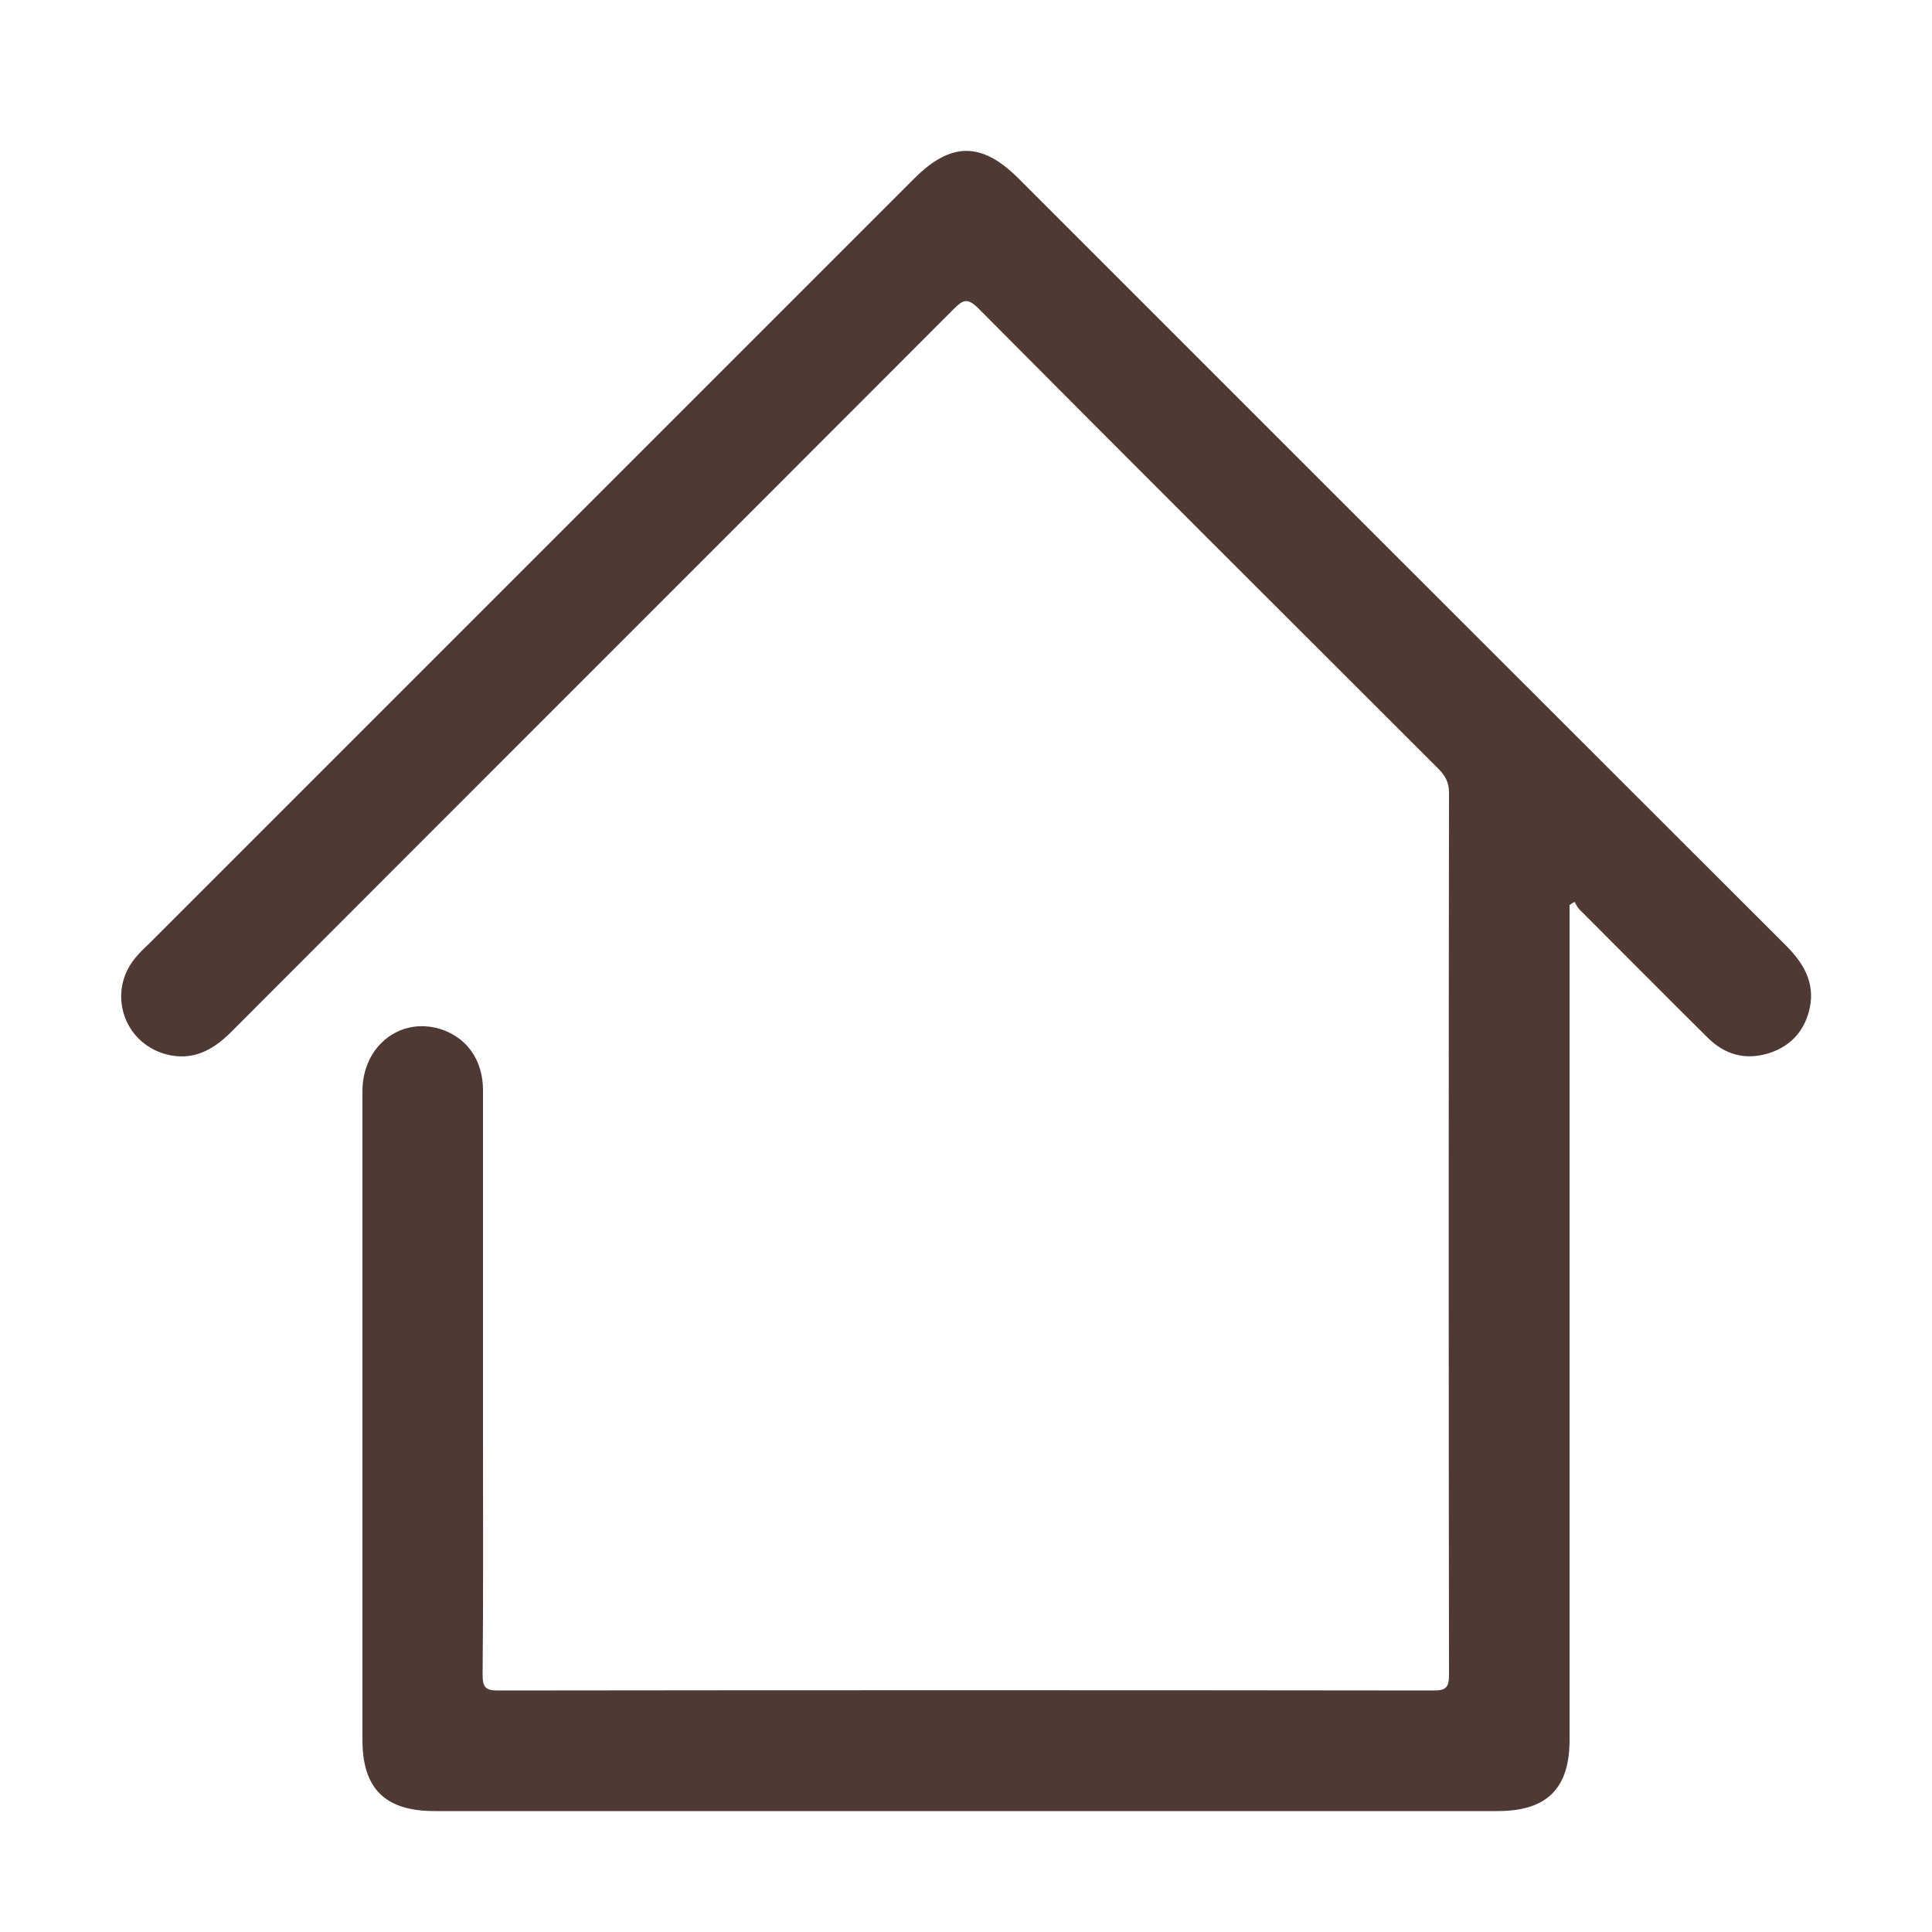
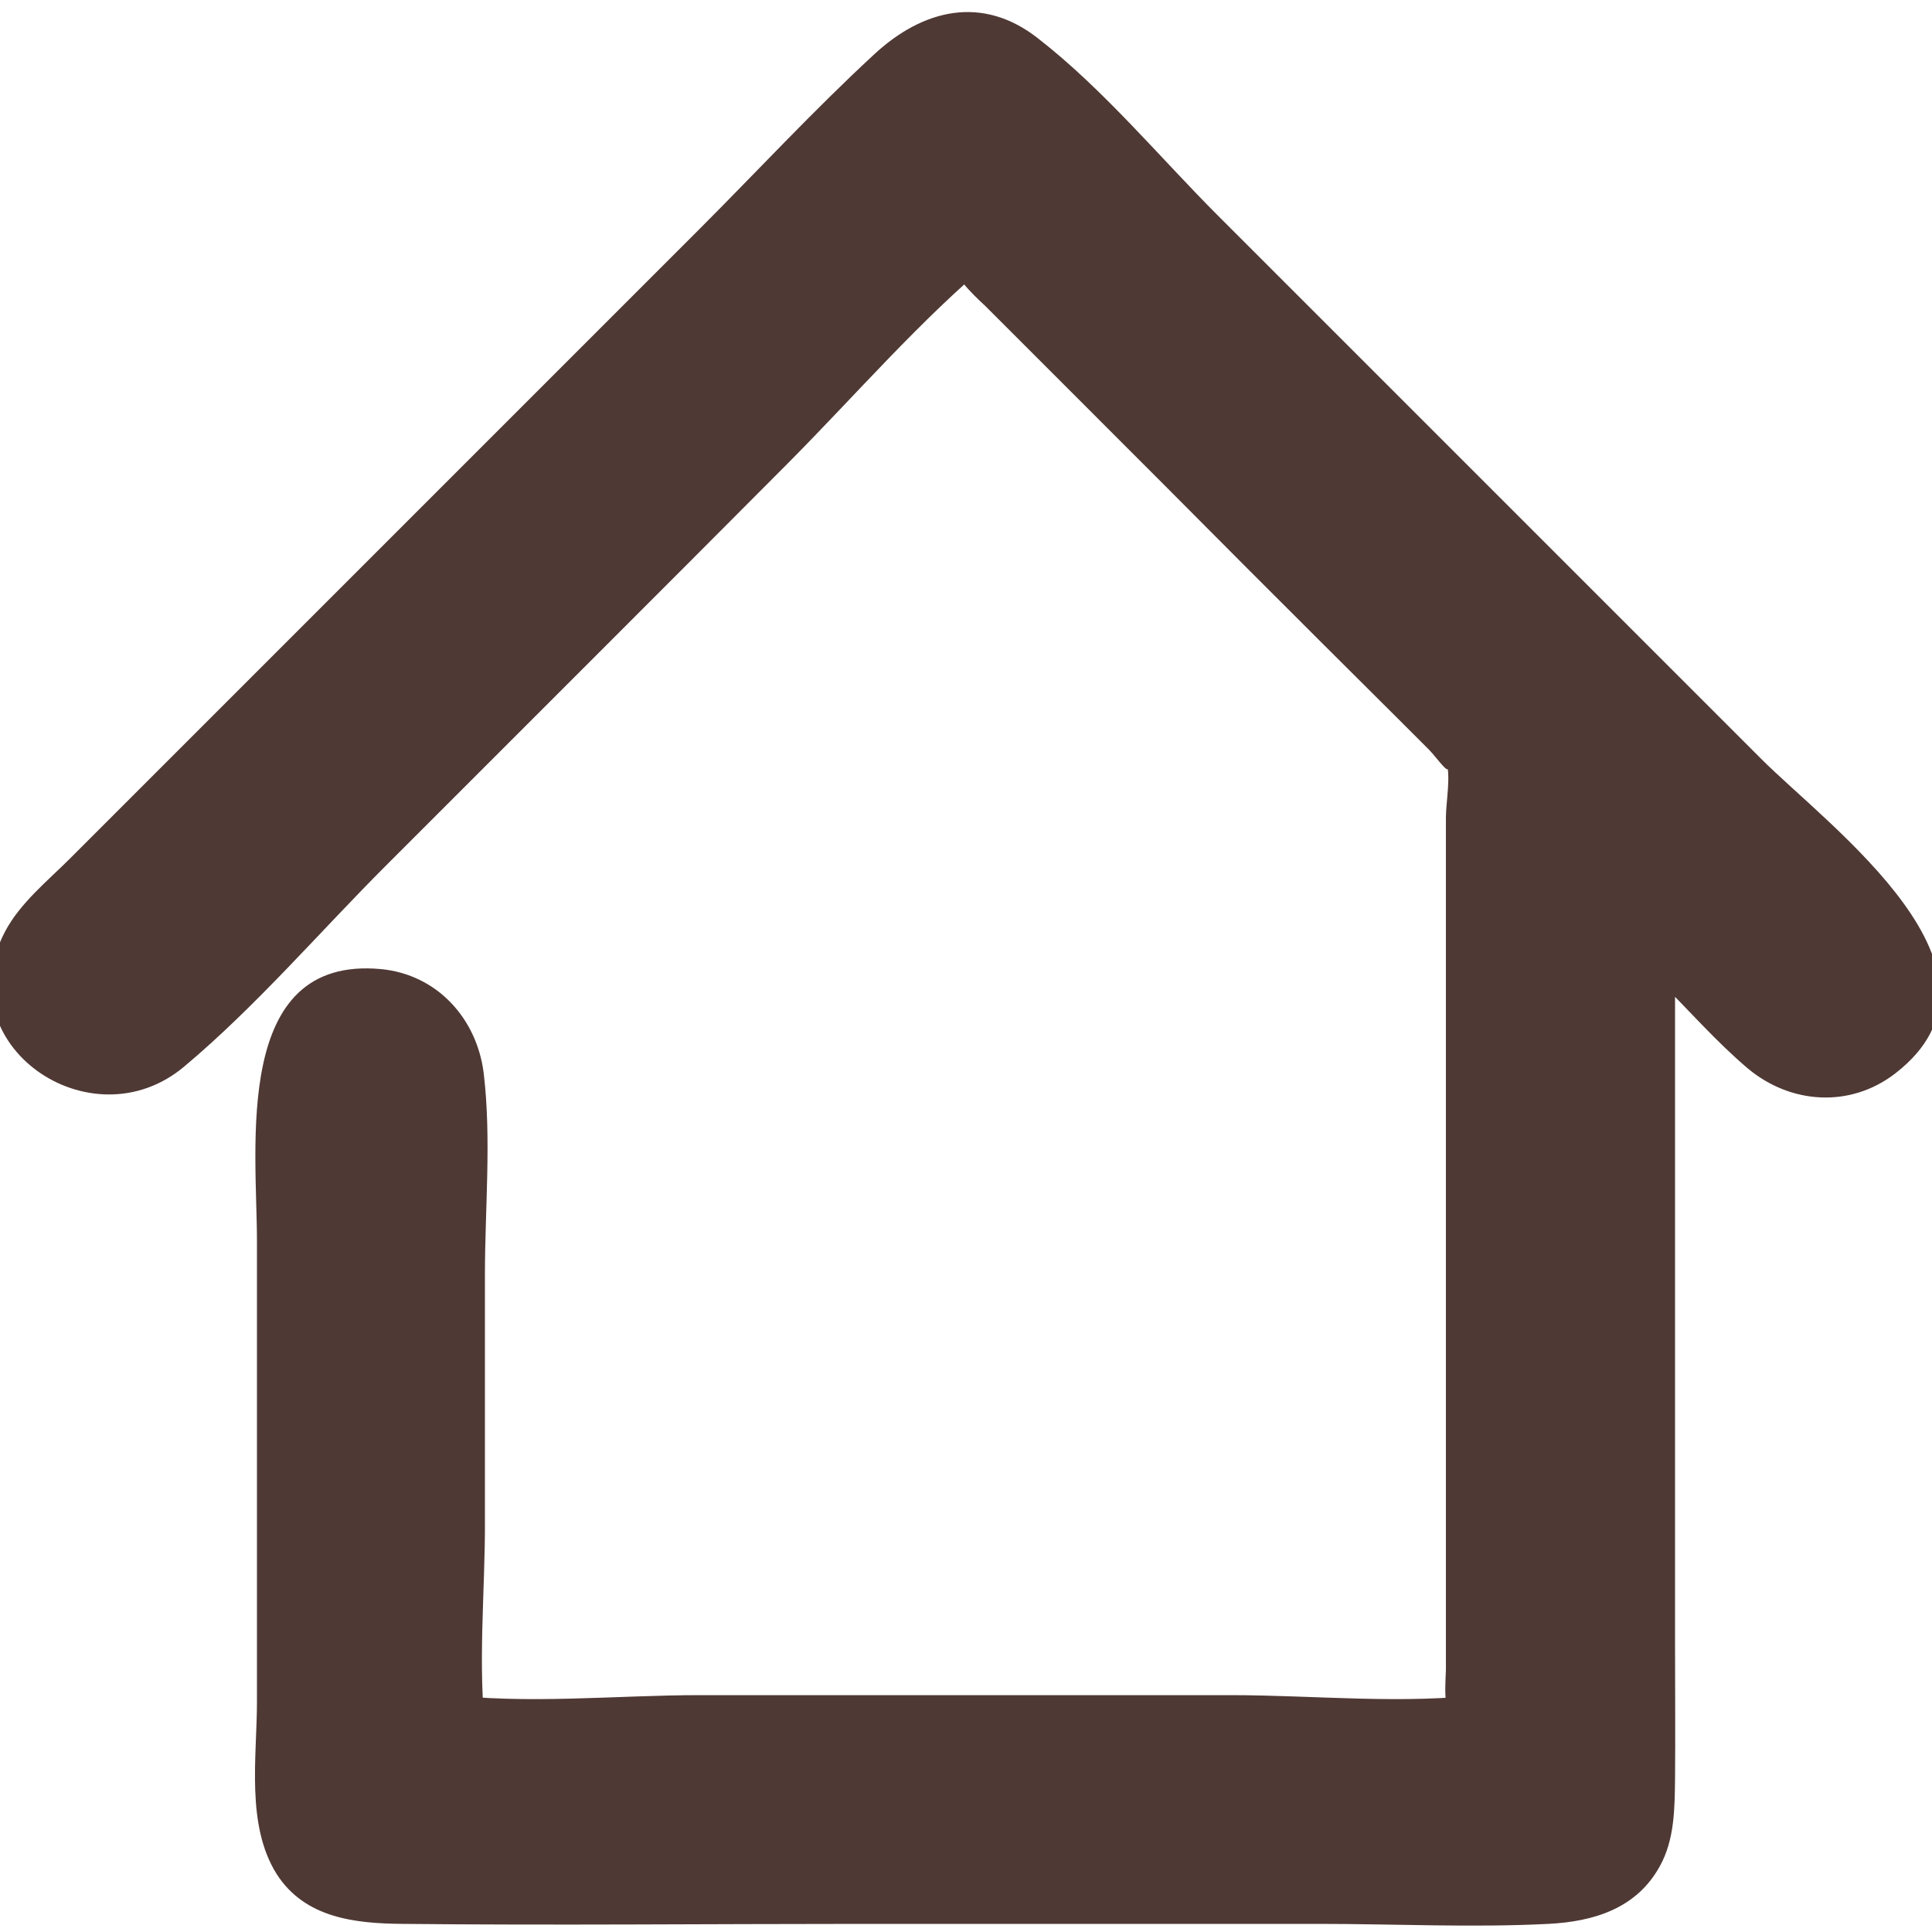
<svg xmlns="http://www.w3.org/2000/svg" version="1.1" id="圖層_1" x="0px" y="0px" viewBox="0 0 50 50" style="enable-background:new 0 0 50 50;" xml:space="preserve">
  <style type="text/css">
	.st0{fill:#4F3934;}
</style>
-   <path class="st0" d="M40.62,23.42c0,0.18,0,0.35,0,0.53c0,7.03,0,14.06,0,21.08c0,1.26-0.59,1.84-1.86,1.84c-9.17,0-18.35,0-27.52,0  c-1.27,0-1.86-0.58-1.86-1.84c0-5.6,0-11.19,0-16.79c0-1.2,1.03-1.97,2.1-1.58c0.64,0.24,1.02,0.81,1.02,1.56c0,2.96,0,5.92,0,8.88  c0,2.08,0.01,4.16-0.01,6.25c0,0.32,0.08,0.4,0.4,0.4c8.07-0.01,16.14-0.01,24.21,0c0.32,0,0.4-0.08,0.4-0.4  c-0.01-7.61-0.01-15.23,0-22.84c0-0.25-0.09-0.42-0.25-0.59c-3.98-3.98-7.97-7.95-11.94-11.95C25.03,7.7,24.92,7.76,24.68,8  c-6.23,6.24-12.47,12.47-18.7,18.71c-0.48,0.48-1.01,0.76-1.7,0.57c-1.1-0.31-1.51-1.62-0.77-2.5c0.1-0.12,0.22-0.24,0.34-0.35  c6.6-6.6,13.21-13.21,19.81-19.81c0.95-0.95,1.74-0.95,2.68-0.02c6.63,6.63,13.25,13.25,19.88,19.87c0.45,0.45,0.75,0.95,0.62,1.6  c-0.12,0.58-0.47,0.99-1.04,1.18c-0.62,0.2-1.16,0.05-1.61-0.4c-1.11-1.1-2.21-2.21-3.31-3.31c-0.06-0.06-0.09-0.13-0.13-0.2  C40.7,23.37,40.66,23.39,40.62,23.42z" />
+   <g>
+     <path class="st0" d="M42.1,22.87c0,0.19,0,0.39,0,0.58c0,7.69,0,15.39,0,23.08c0,1.38-0.64,2.01-2.03,2.01   c-10.04,0-20.09,0-30.13,0c-1.39,0-2.03-0.64-2.03-2.01c0-6.13,0-12.25,0-18.38c0-1.31,1.13-2.16,2.3-1.73   c0.7,0.26,1.12,0.89,1.12,1.71c0,3.24,0,6.48,0,9.73c0,2.28,0.01,4.56-0.01,6.84c0,0.35,0.09,0.44,0.44,0.44   c8.83-0.01,17.67-0.01,26.5,0c0.35,0,0.44-0.08,0.44-0.44c-0.01-8.34-0.01-16.67,0-25.01c0-0.28-0.09-0.46-0.28-0.64   c-4.36-4.35-8.72-8.71-13.07-13.08c-0.3-0.31-0.43-0.24-0.7,0.02C17.83,12.82,11,19.64,4.18,26.47C3.65,27,3.07,27.31,2.31,27.1   c-1.21-0.34-1.65-1.77-0.85-2.74c0.11-0.14,0.25-0.26,0.37-0.38C9.07,16.74,16.3,9.51,23.52,2.28c1.04-1.04,1.91-1.05,2.93-0.02   c7.25,7.25,14.51,14.51,21.77,21.76c0.5,0.5,0.83,1.04,0.68,1.75c-0.13,0.64-0.51,1.09-1.14,1.29c-0.67,0.22-1.27,0.06-1.76-0.43   c-1.21-1.2-2.42-2.42-3.63-3.63c-0.06-0.06-0.1-0.15-0.14-0.22C42.19,22.82,42.14,22.84,42.1,22.87z" />
+     <g>
+       <path class="st0" d="M40.85,22.87c0,4.53,0,9.06,0,13.59c0,2.37,0,4.75,0,7.12c0,0.95,0.27,2.33-0.01,3.24    c-0.22,0.72-1.12,0.47-1.76,0.47c-9.39,0-18.77,0-28.16,0c-0.69,0-1.49,0.23-1.76-0.47c-0.16-0.4-0.01-1.09-0.01-1.54    c0-0.66,0-1.32,0-1.99c0-2.4,0-4.8,0-7.2c0-2.32,0-4.64,0-6.96c0-0.36-0.18-1.16,0.14-1.42c0.25-0.2,0.53-0.22,0.73,0.1    c0.21,0.33,0.05,1.17,0.05,1.52c0,0.65,0,1.3,0,1.95c0,2.27,0,4.54,0,6.81c0,1.14,0,2.28,0,3.42c0,1.12-0.14,2.33,0.02,3.44    c0.3,2.03,3.14,1.42,4.6,1.42c2.37,0,4.74,0,7.12,0c4.66,0,9.32,0,13.99,0c1.57,0,3.99,0.49,4.14-1.68    c0.17-2.34-0.01-4.76-0.01-7.11c0-4.66,0-9.32,0-13.98c0-1.14,0.02-2.29,0-3.43c-0.01-0.79-0.11-1.41-0.64-2.02    c-1.55-1.75-3.34-3.33-4.99-4.99c-1.66-1.66-3.33-3.33-4.99-4.99c-0.74-0.75-1.49-1.49-2.23-2.24c-0.61-0.61-1.25-1.49-2.21-1.4    c-0.92,0.09-1.57,1.01-2.17,1.62c-0.88,0.88-1.76,1.77-2.65,2.65c-1.65,1.65-3.29,3.3-4.94,4.95c-3.35,3.36-6.71,6.71-10.06,10.07    c-0.36,0.36-1.82,2.25-2.41,2.07c-0.94-0.3,0.37-1.32,0.6-1.56c1.63-1.63,3.26-3.27,4.9-4.9c3.32-3.32,6.65-6.65,9.97-9.97    c1.69-1.69,3.38-3.38,5.07-5.07c0.41-0.41,0.8-0.84,1.22-1.22c0.58-0.52,0.77-0.38,1.34,0.16c0.9,0.85,1.76,1.76,2.63,2.63    c3.28,3.28,6.55,6.55,9.83,9.83c1.7,1.7,3.39,3.39,5.09,5.09c0.82,0.82,1.64,1.64,2.46,2.46c0.39,0.39,2.28,1.76,1.85,2.39    c-0.49,0.72-1.56-0.79-1.89-1.12c-0.76-0.76-1.84-1.55-2.42-2.44c-0.37-0.56-1.11-0.81-1.71-0.45c-0.04,0.03-0.09,0.05-0.13,0.08    c-1.38,0.83-0.12,2.99,1.26,2.16c0.04-0.03,0.09-0.05,0.13-0.08c-0.57-0.15-1.14-0.3-1.71-0.45c0.49,0.74,1.2,1.33,1.82,1.96    c0.75,0.75,1.47,1.57,2.27,2.25c1.1,0.93,2.65,1.05,3.83,0.14c3.43-2.66-1.71-6.38-3.47-8.14c-3.16-3.16-6.32-6.32-9.48-9.48    c-1.52-1.52-3.04-3.04-4.56-4.56c-1.52-1.52-2.98-3.29-4.68-4.61c-1.44-1.13-2.98-0.75-4.24,0.42c-1.57,1.45-3.04,3.04-4.55,4.55    c-3.09,3.09-6.18,6.18-9.27,9.27c-1.57,1.57-3.15,3.15-4.72,4.72c-0.76,0.76-1.52,1.52-2.27,2.27c-0.58,0.58-1.29,1.15-1.68,1.89    c-1.54,2.94,2.23,5.52,4.64,3.49c1.86-1.56,3.5-3.48,5.21-5.19c1.71-1.71,3.41-3.41,5.12-5.12c1.77-1.77,3.53-3.53,5.29-5.3    c1.75-1.76,3.44-3.73,5.35-5.31c-0.29,0.12-0.59,0.24-0.88,0.37c-0.29,0.03,0.64,0.87,0.61,0.84c0.34,0.34,0.69,0.69,1.03,1.03    c0.63,0.63,1.26,1.26,1.89,1.89c1.26,1.26,2.52,2.52,3.78,3.79c1.32,1.32,2.64,2.64,3.96,3.95c0.29,0.29,0.57,0.57,0.86,0.86    c0.18,0.18,0.64,0.84,0.43,0.28c0.14,0.38,0,1.05,0,1.47c0,0.49,0,0.98,0,1.47c0,3.6,0,7.19,0,10.79c0,1.8,0,3.6,0,5.39    c0,0.98,0,1.96,0,2.94c0,0.49,0,0.98,0,1.47c0,0.15-0.1,1.28,0.2,0.99c0.29-0.12,0.59-0.24,0.88-0.37    c-2.15,0.28-4.48,0.03-6.65,0.03c-2.29,0-4.58,0-6.87,0s-4.58,0-6.87,0c-2.16,0-4.51,0.25-6.65-0.03    c0.29,0.12,0.59,0.24,0.88,0.37c-0.04-0.04-0.09-0.09-0.13-0.13c0.12,0.29,0.24,0.59,0.37,0.88c-0.23-1.82-0.02-3.8-0.03-5.64    c0-2.11,0-4.22,0-6.33c0-1.71,0.17-3.51-0.03-5.2c-0.17-1.42-1.2-2.57-2.66-2.71C6,24.72,6.65,29.69,6.65,32.12    c0,3.97,0,7.95,0,11.92c0,1.42-0.29,3.19,0.51,4.46c0.73,1.14,2.03,1.28,3.26,1.29c3.95,0.04,7.9,0,11.86,0c3.95,0,7.9,0,11.86,0    c1.97,0,3.96,0.1,5.93,0c1.18-0.06,2.29-0.4,2.89-1.5c0.38-0.69,0.38-1.49,0.39-2.26c0.01-1.15,0-2.29,0-3.44    c0-2.13,0-4.26,0-6.39c0-4.45,0-8.9,0-13.35C43.35,21.26,40.85,21.26,40.85,22.87z" />
+     </g>
+   </g>
</svg>
